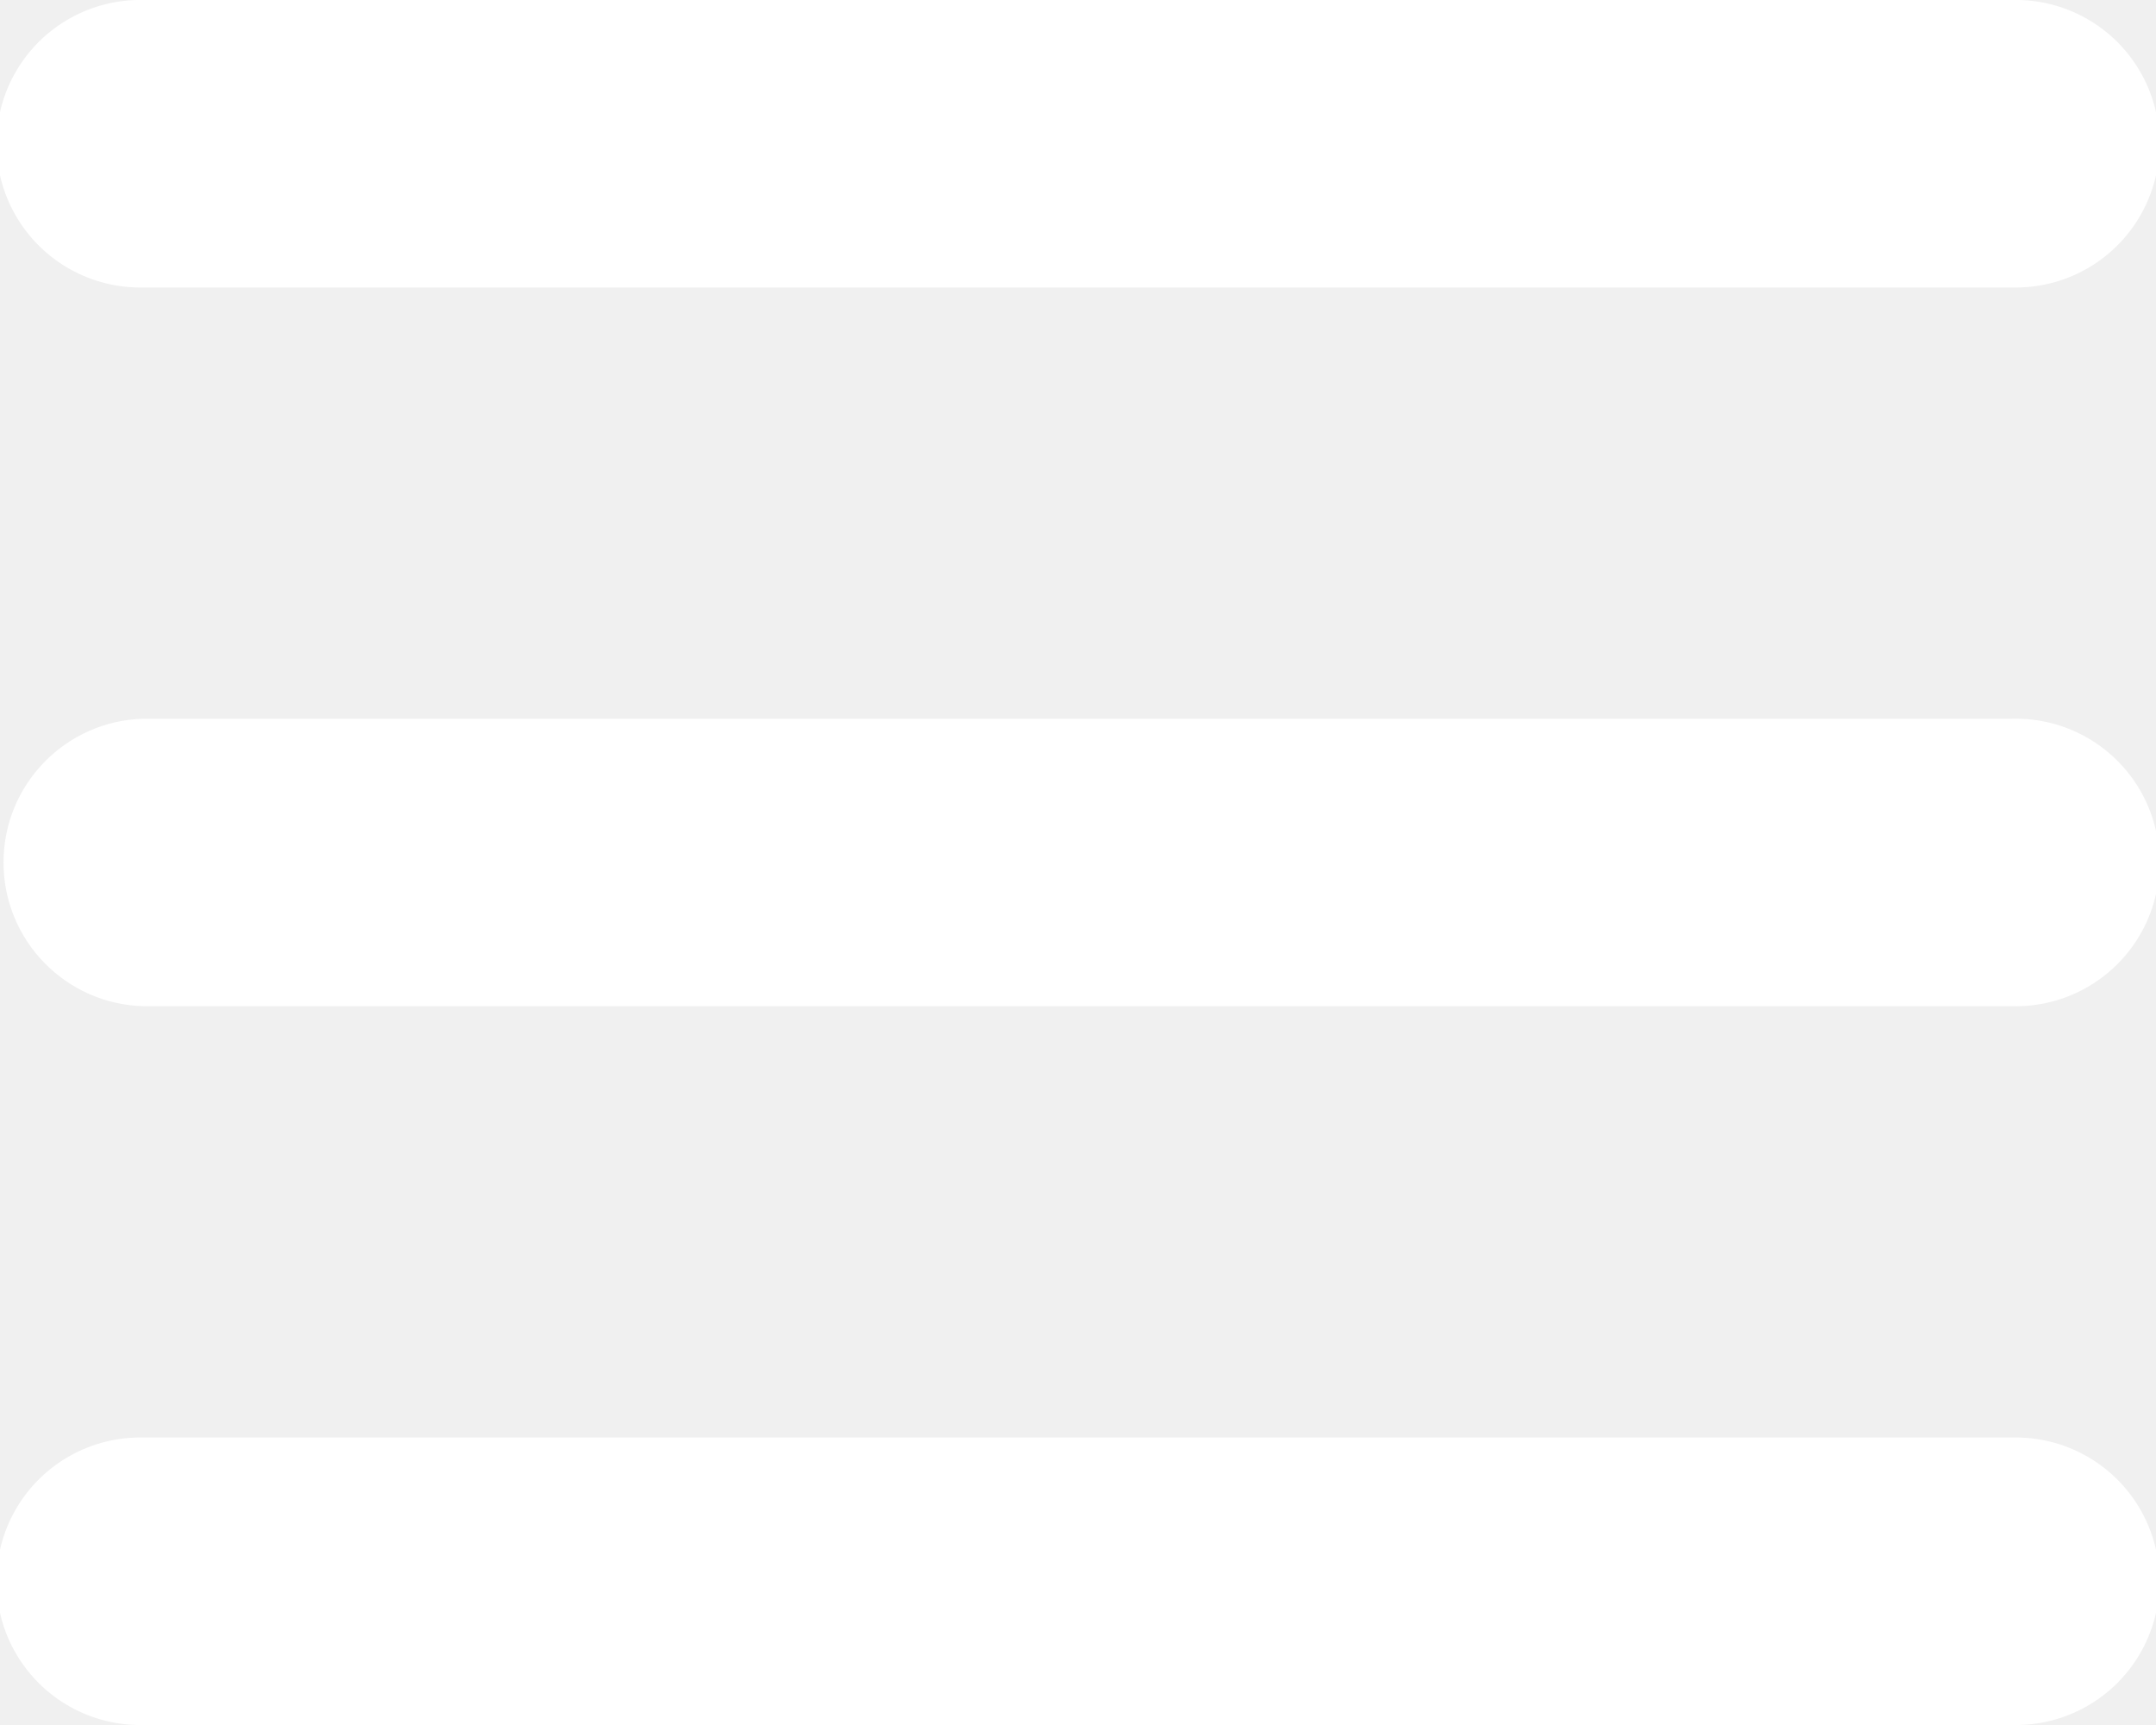
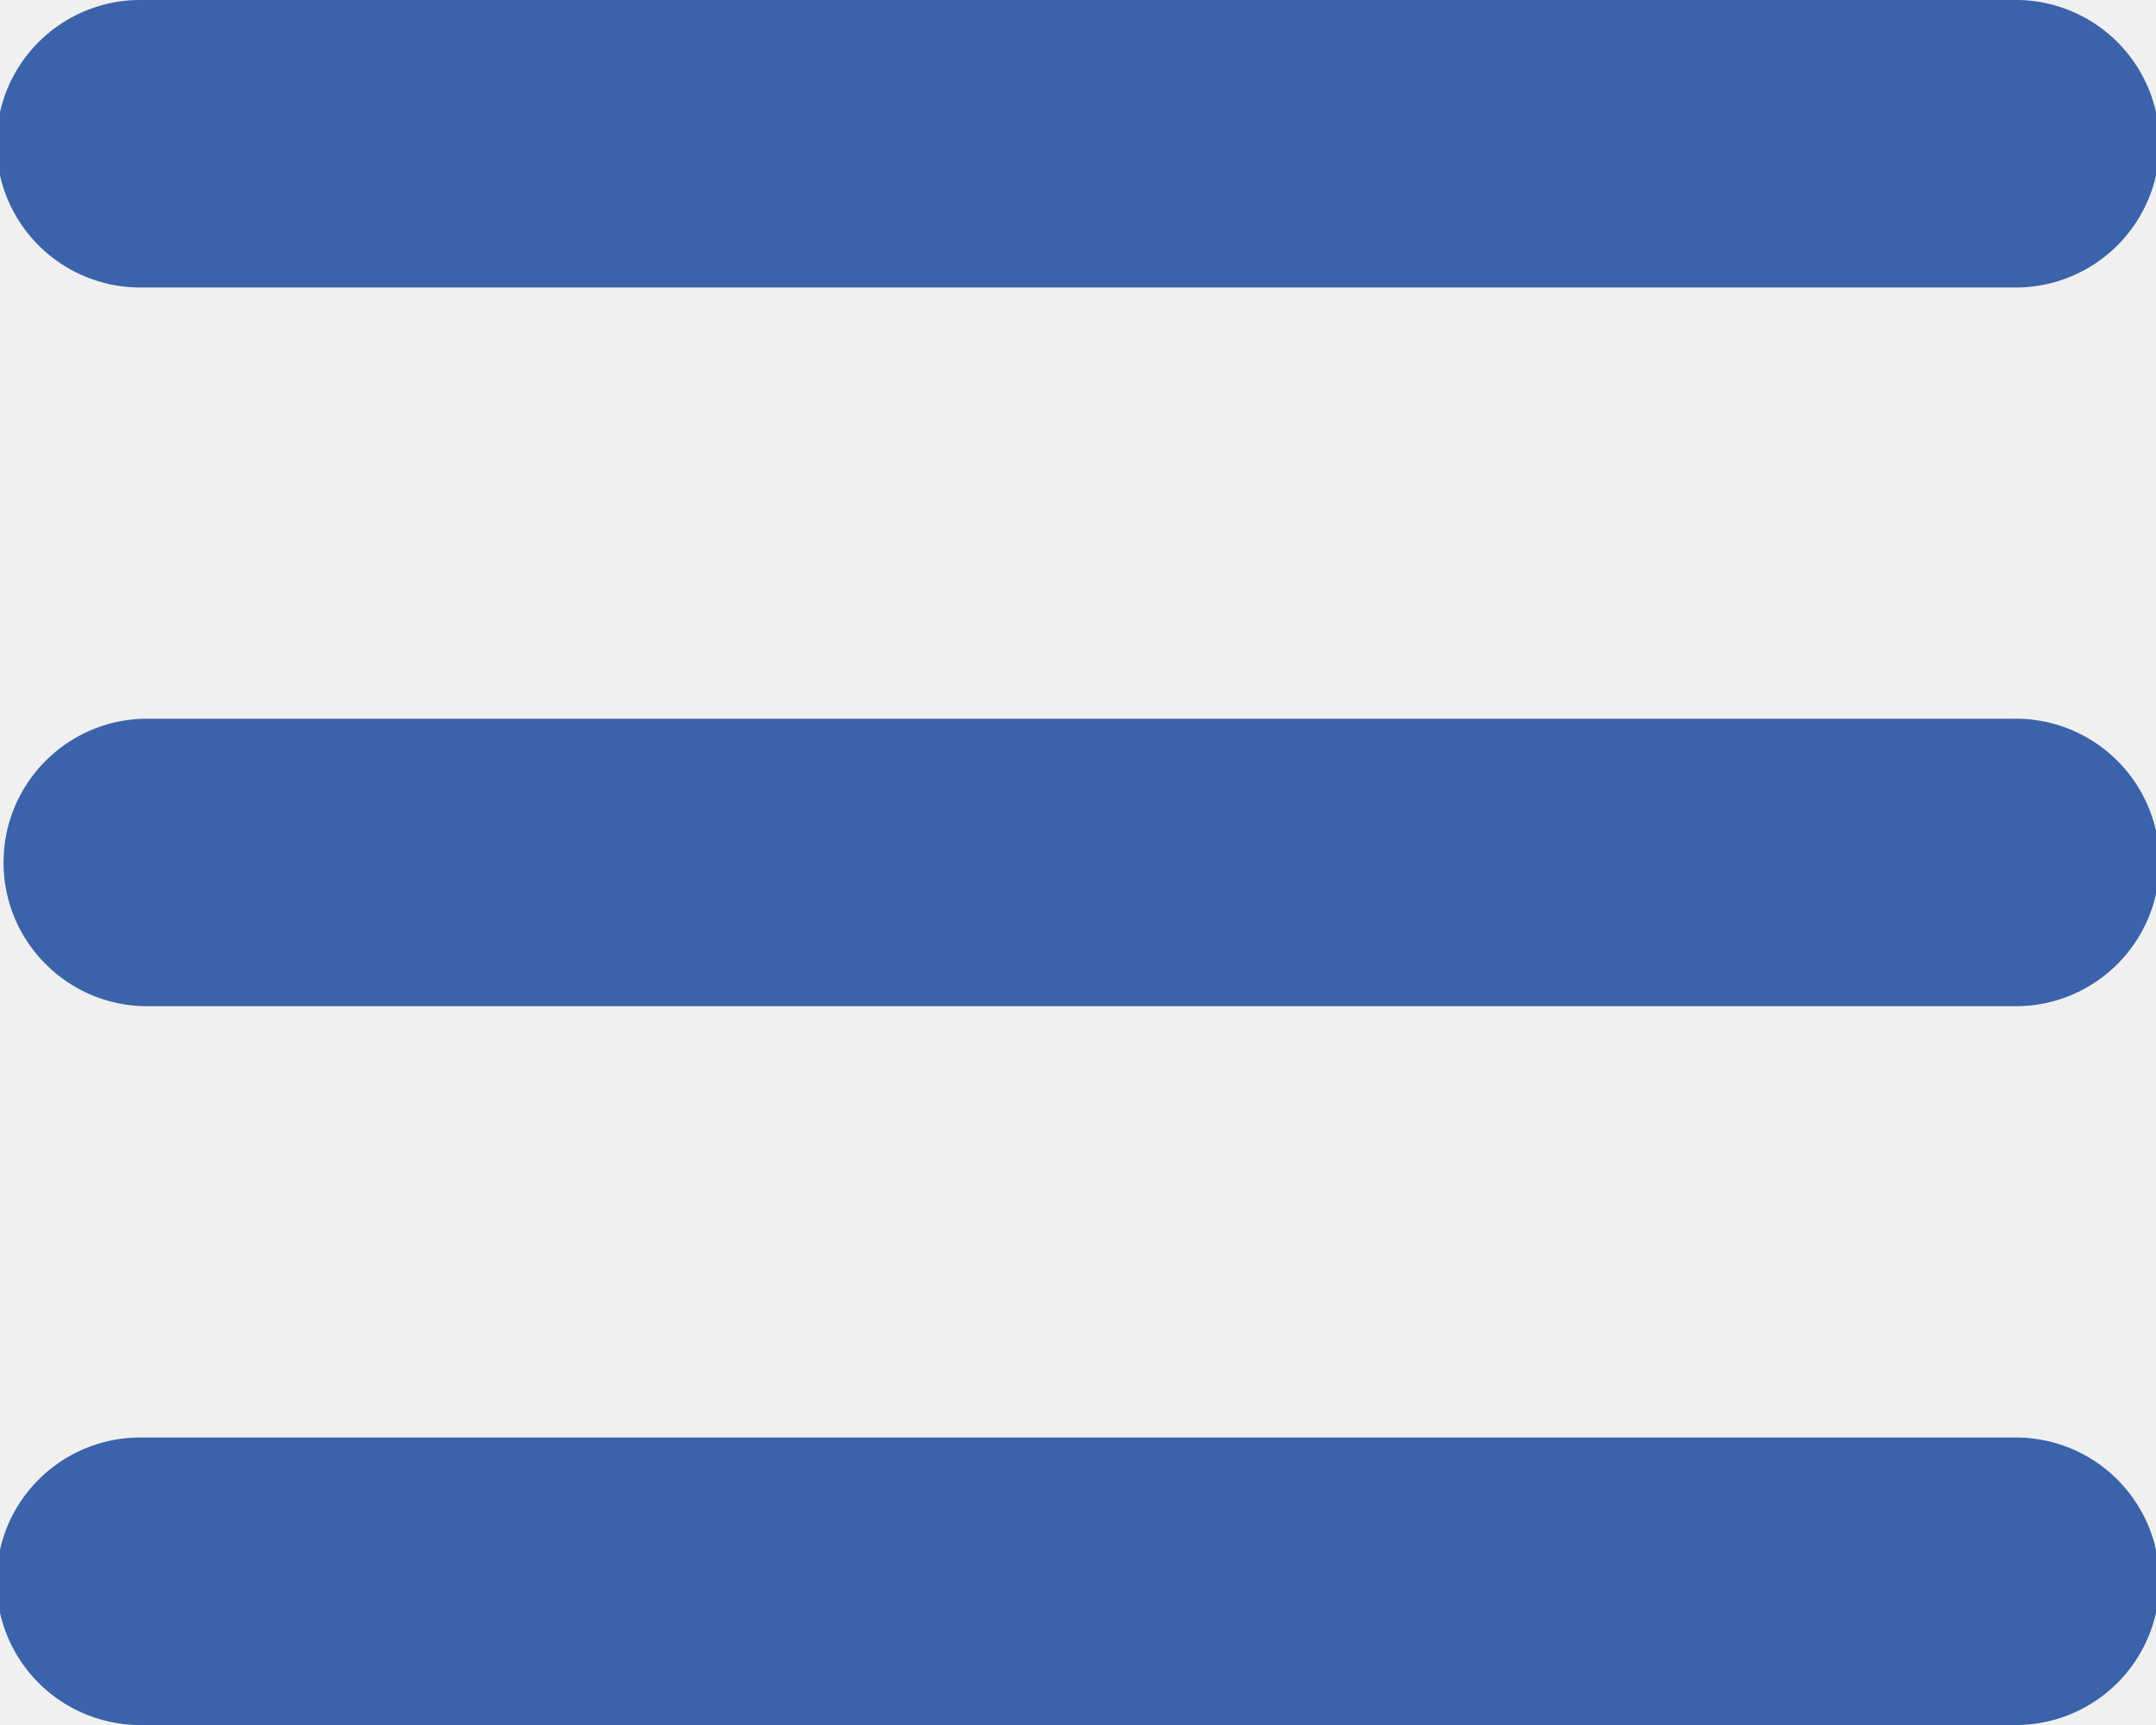
<svg xmlns="http://www.w3.org/2000/svg" id="Layer_1" width="25" height="20" viewBox="0 0 25 20">
-   <path id="Path_2754" data-name="Path 2754" d="M24.333,7.333H2.667A1.667,1.667,0,1,1,2.667,4H24.333a1.667,1.667,0,1,1,0,3.333Z" transform="translate(-1 -4)" fill="#FFFFFF" />
-   <path id="Path_2755" data-name="Path 2755" d="M24.333,27.333H2.667a1.667,1.667,0,1,1,0-3.333H24.333a1.667,1.667,0,1,1,0,3.333Z" transform="translate(-1 -7.333)" fill="#FFFFFF" />
-   <path id="Path_2756" data-name="Path 2756" d="M24.333,17.333H2.667a1.667,1.667,0,0,1,0-3.333H24.333a1.667,1.667,0,1,1,0,3.333Z" transform="translate(-1 -5.667)" fill="#FFFFFF" />
+   <path id="Path_2754" data-name="Path 2754" d="M24.333,7.333H2.667A1.667,1.667,0,1,1,2.667,4H24.333a1.667,1.667,0,1,1,0,3.333Z" transform="translate(-1 -4)" fill="#3B63A9" />
+   <path id="Path_2755" data-name="Path 2755" d="M24.333,27.333H2.667a1.667,1.667,0,1,1,0-3.333H24.333a1.667,1.667,0,1,1,0,3.333Z" transform="translate(-1 -7.333)" fill="#3B63A9" />
+   <path id="Path_2756" data-name="Path 2756" d="M24.333,17.333H2.667a1.667,1.667,0,0,1,0-3.333H24.333a1.667,1.667,0,1,1,0,3.333Z" transform="translate(-1 -5.667)" fill="#3B63A9" />
</svg>
